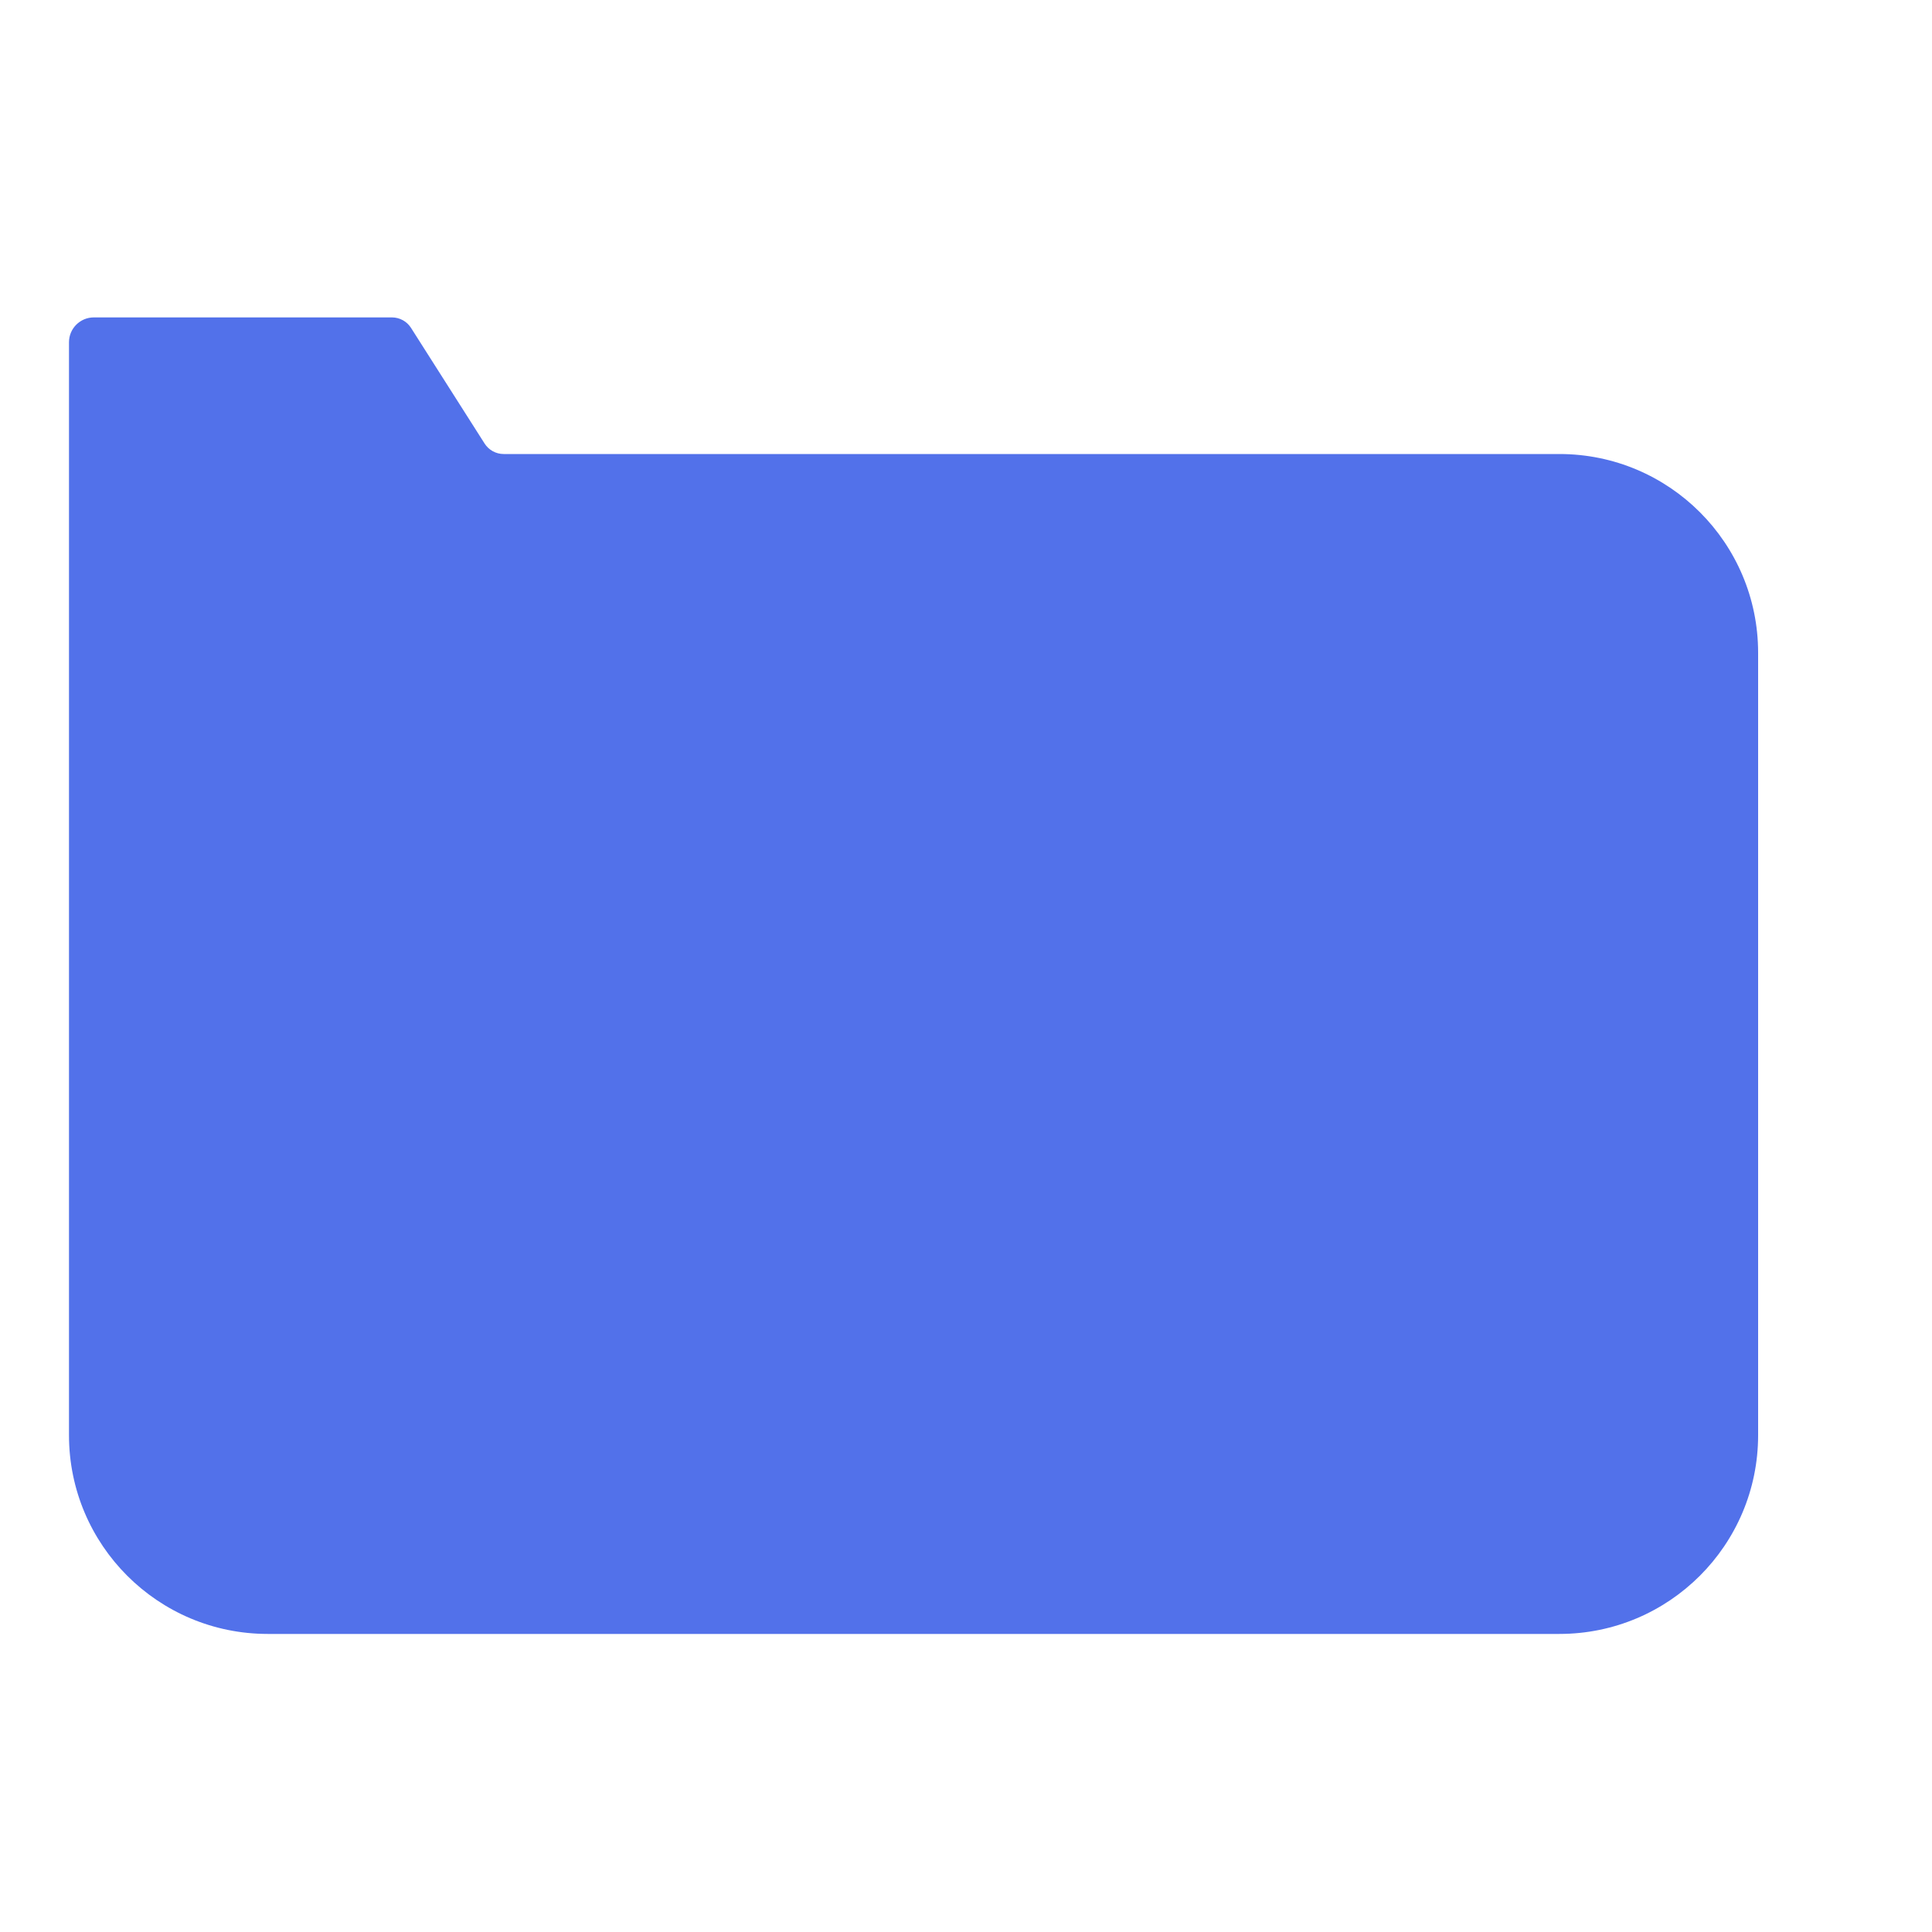
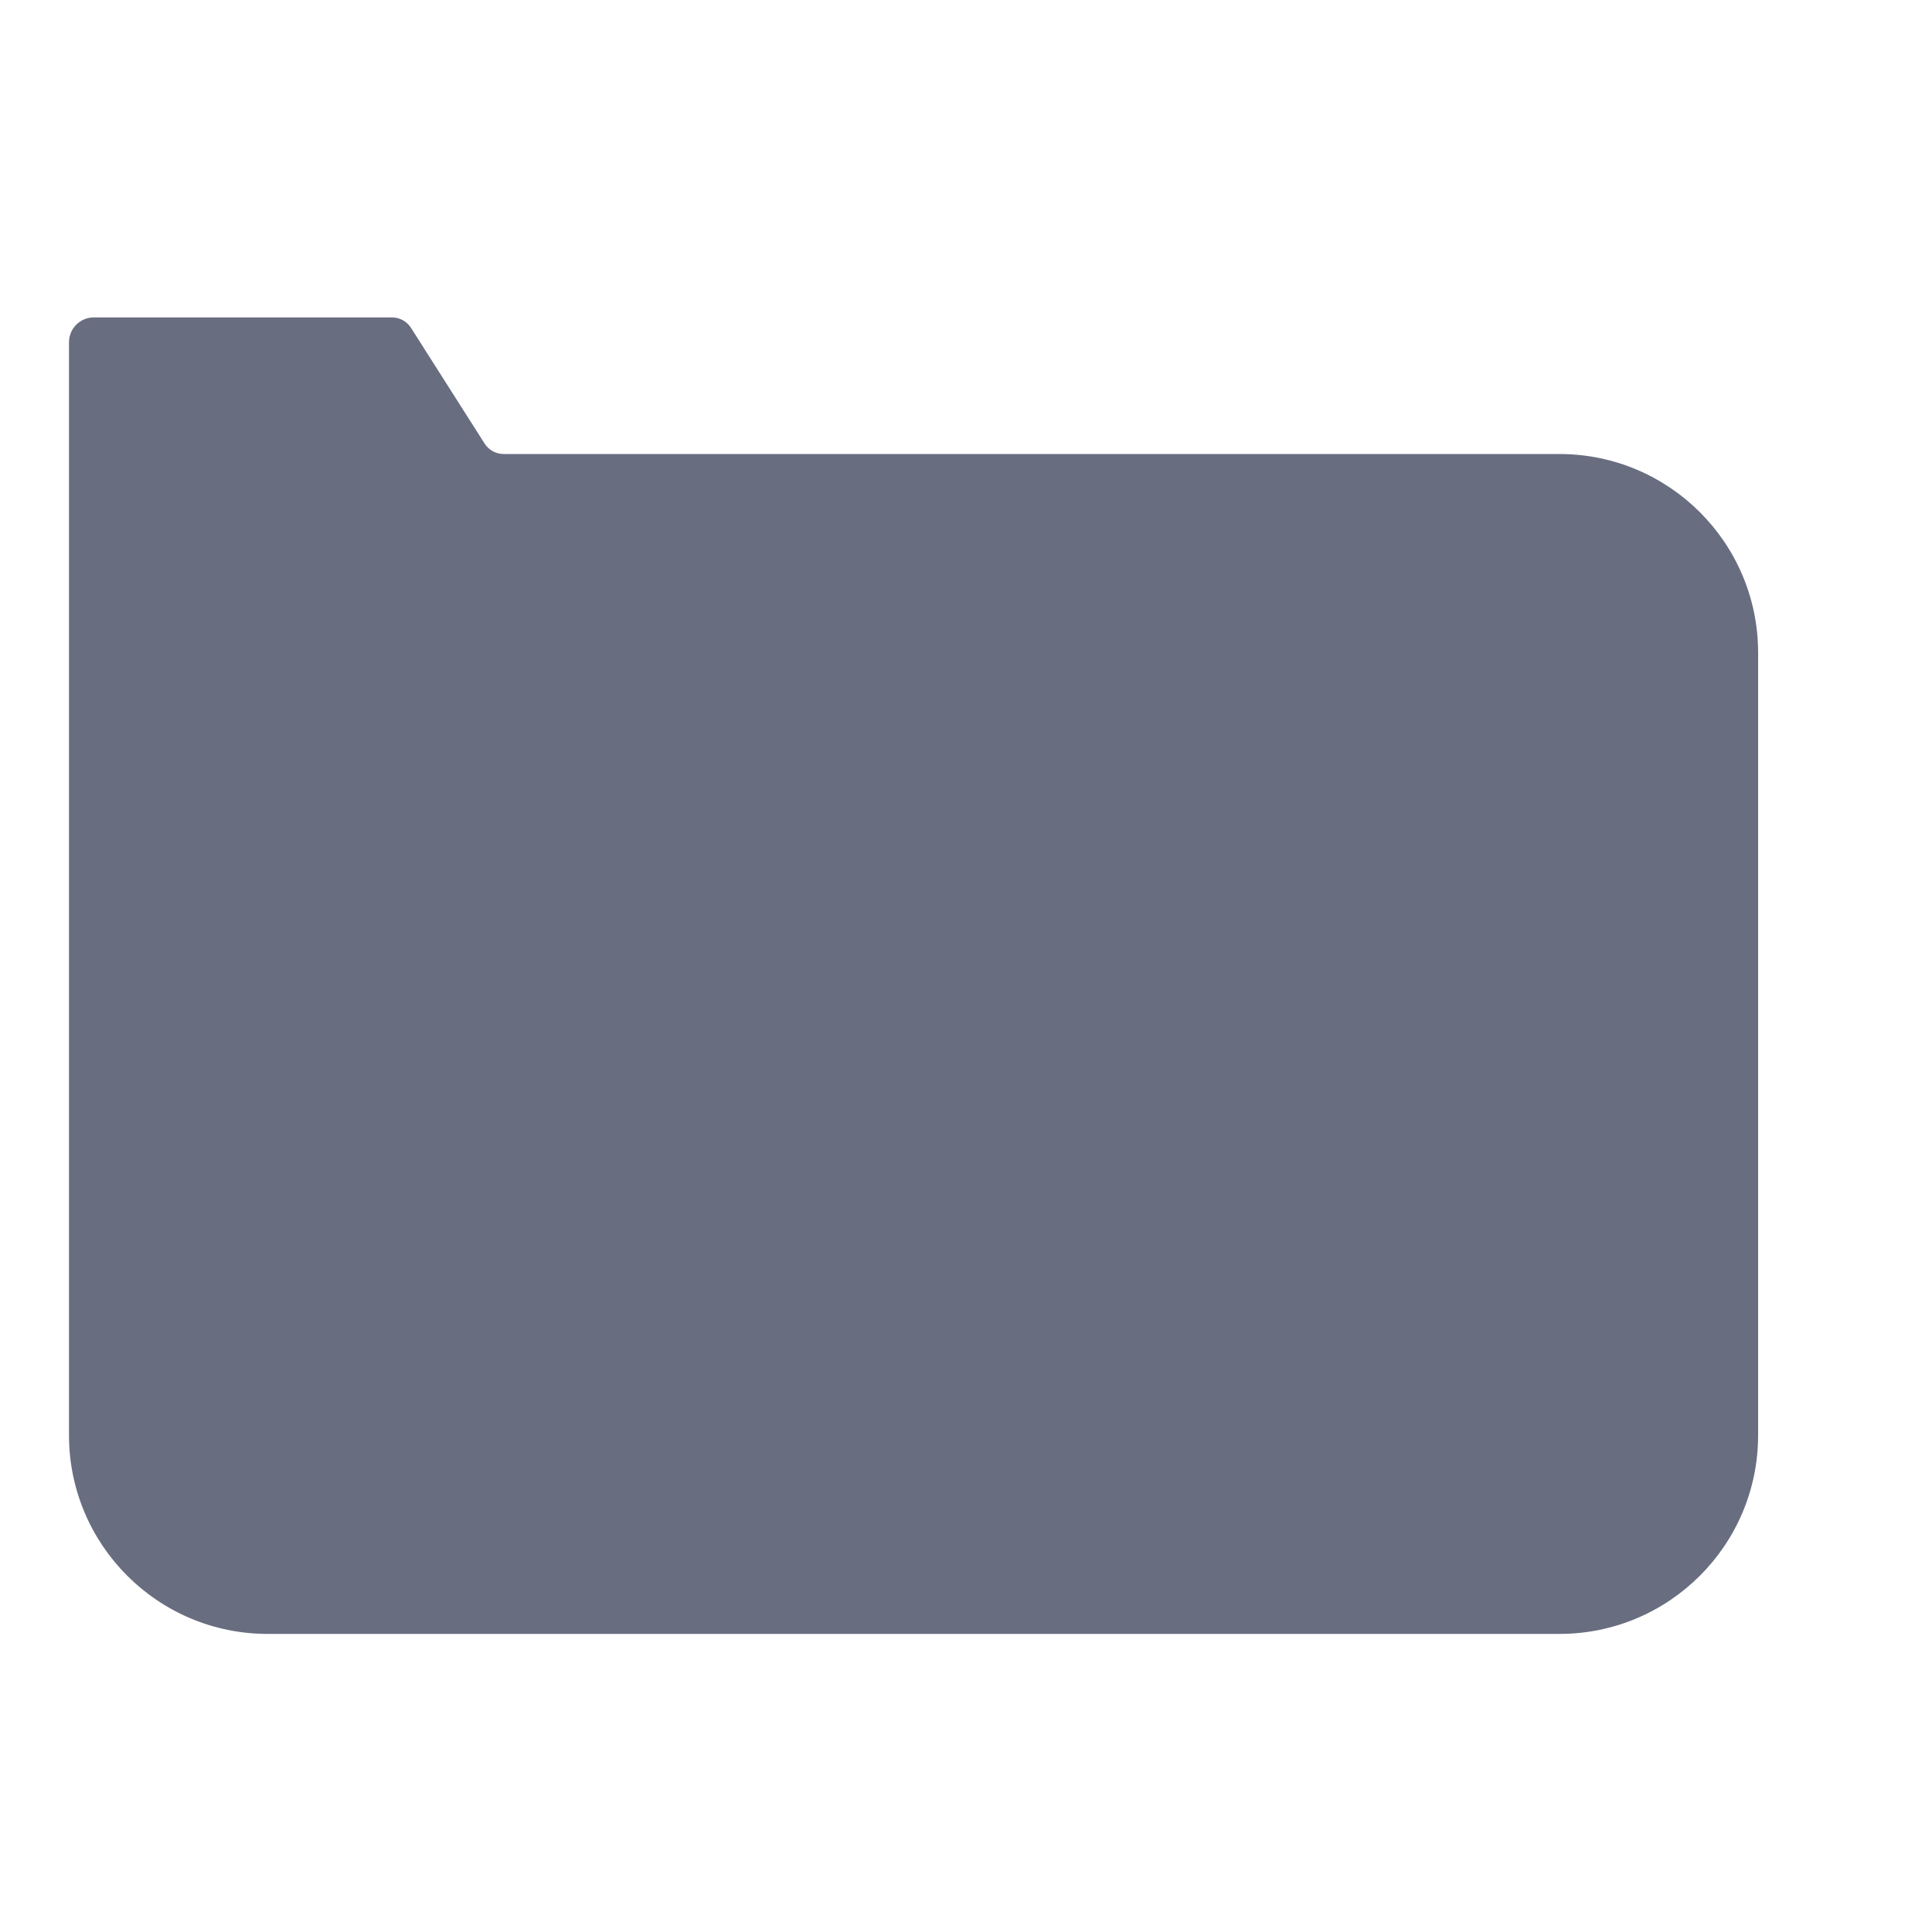
<svg xmlns="http://www.w3.org/2000/svg" width="100" height="100" viewBox="0 0 100 100" fill="none">
-   <path d="M3.571 17.714C3.571 17.004 4.147 16.429 4.857 16.429V16.429H20.286V16.429C20.686 16.429 21.059 16.633 21.274 16.971L25.083 22.958C25.298 23.296 25.671 23.5 26.071 23.5V23.5H80.714C86.395 23.5 91 28.105 91 33.786V74.286C91 79.966 86.395 84.572 80.714 84.572H13.857C8.176 84.572 3.571 79.966 3.571 74.286V17.714Z" fill="#5271EA" />
+   <path d="M3.571 17.714C3.571 17.004 4.147 16.429 4.857 16.429H20.286C20.686 16.429 21.059 16.633 21.274 16.971L25.083 22.958C25.298 23.296 25.671 23.5 26.071 23.5H80.714C86.395 23.5 91 28.105 91 33.786V74.286C91 79.966 86.395 84.571 80.714 84.571H13.857C8.177 84.571 3.571 79.966 3.571 74.286V17.714Z" fill="#686D80" />
</svg>
